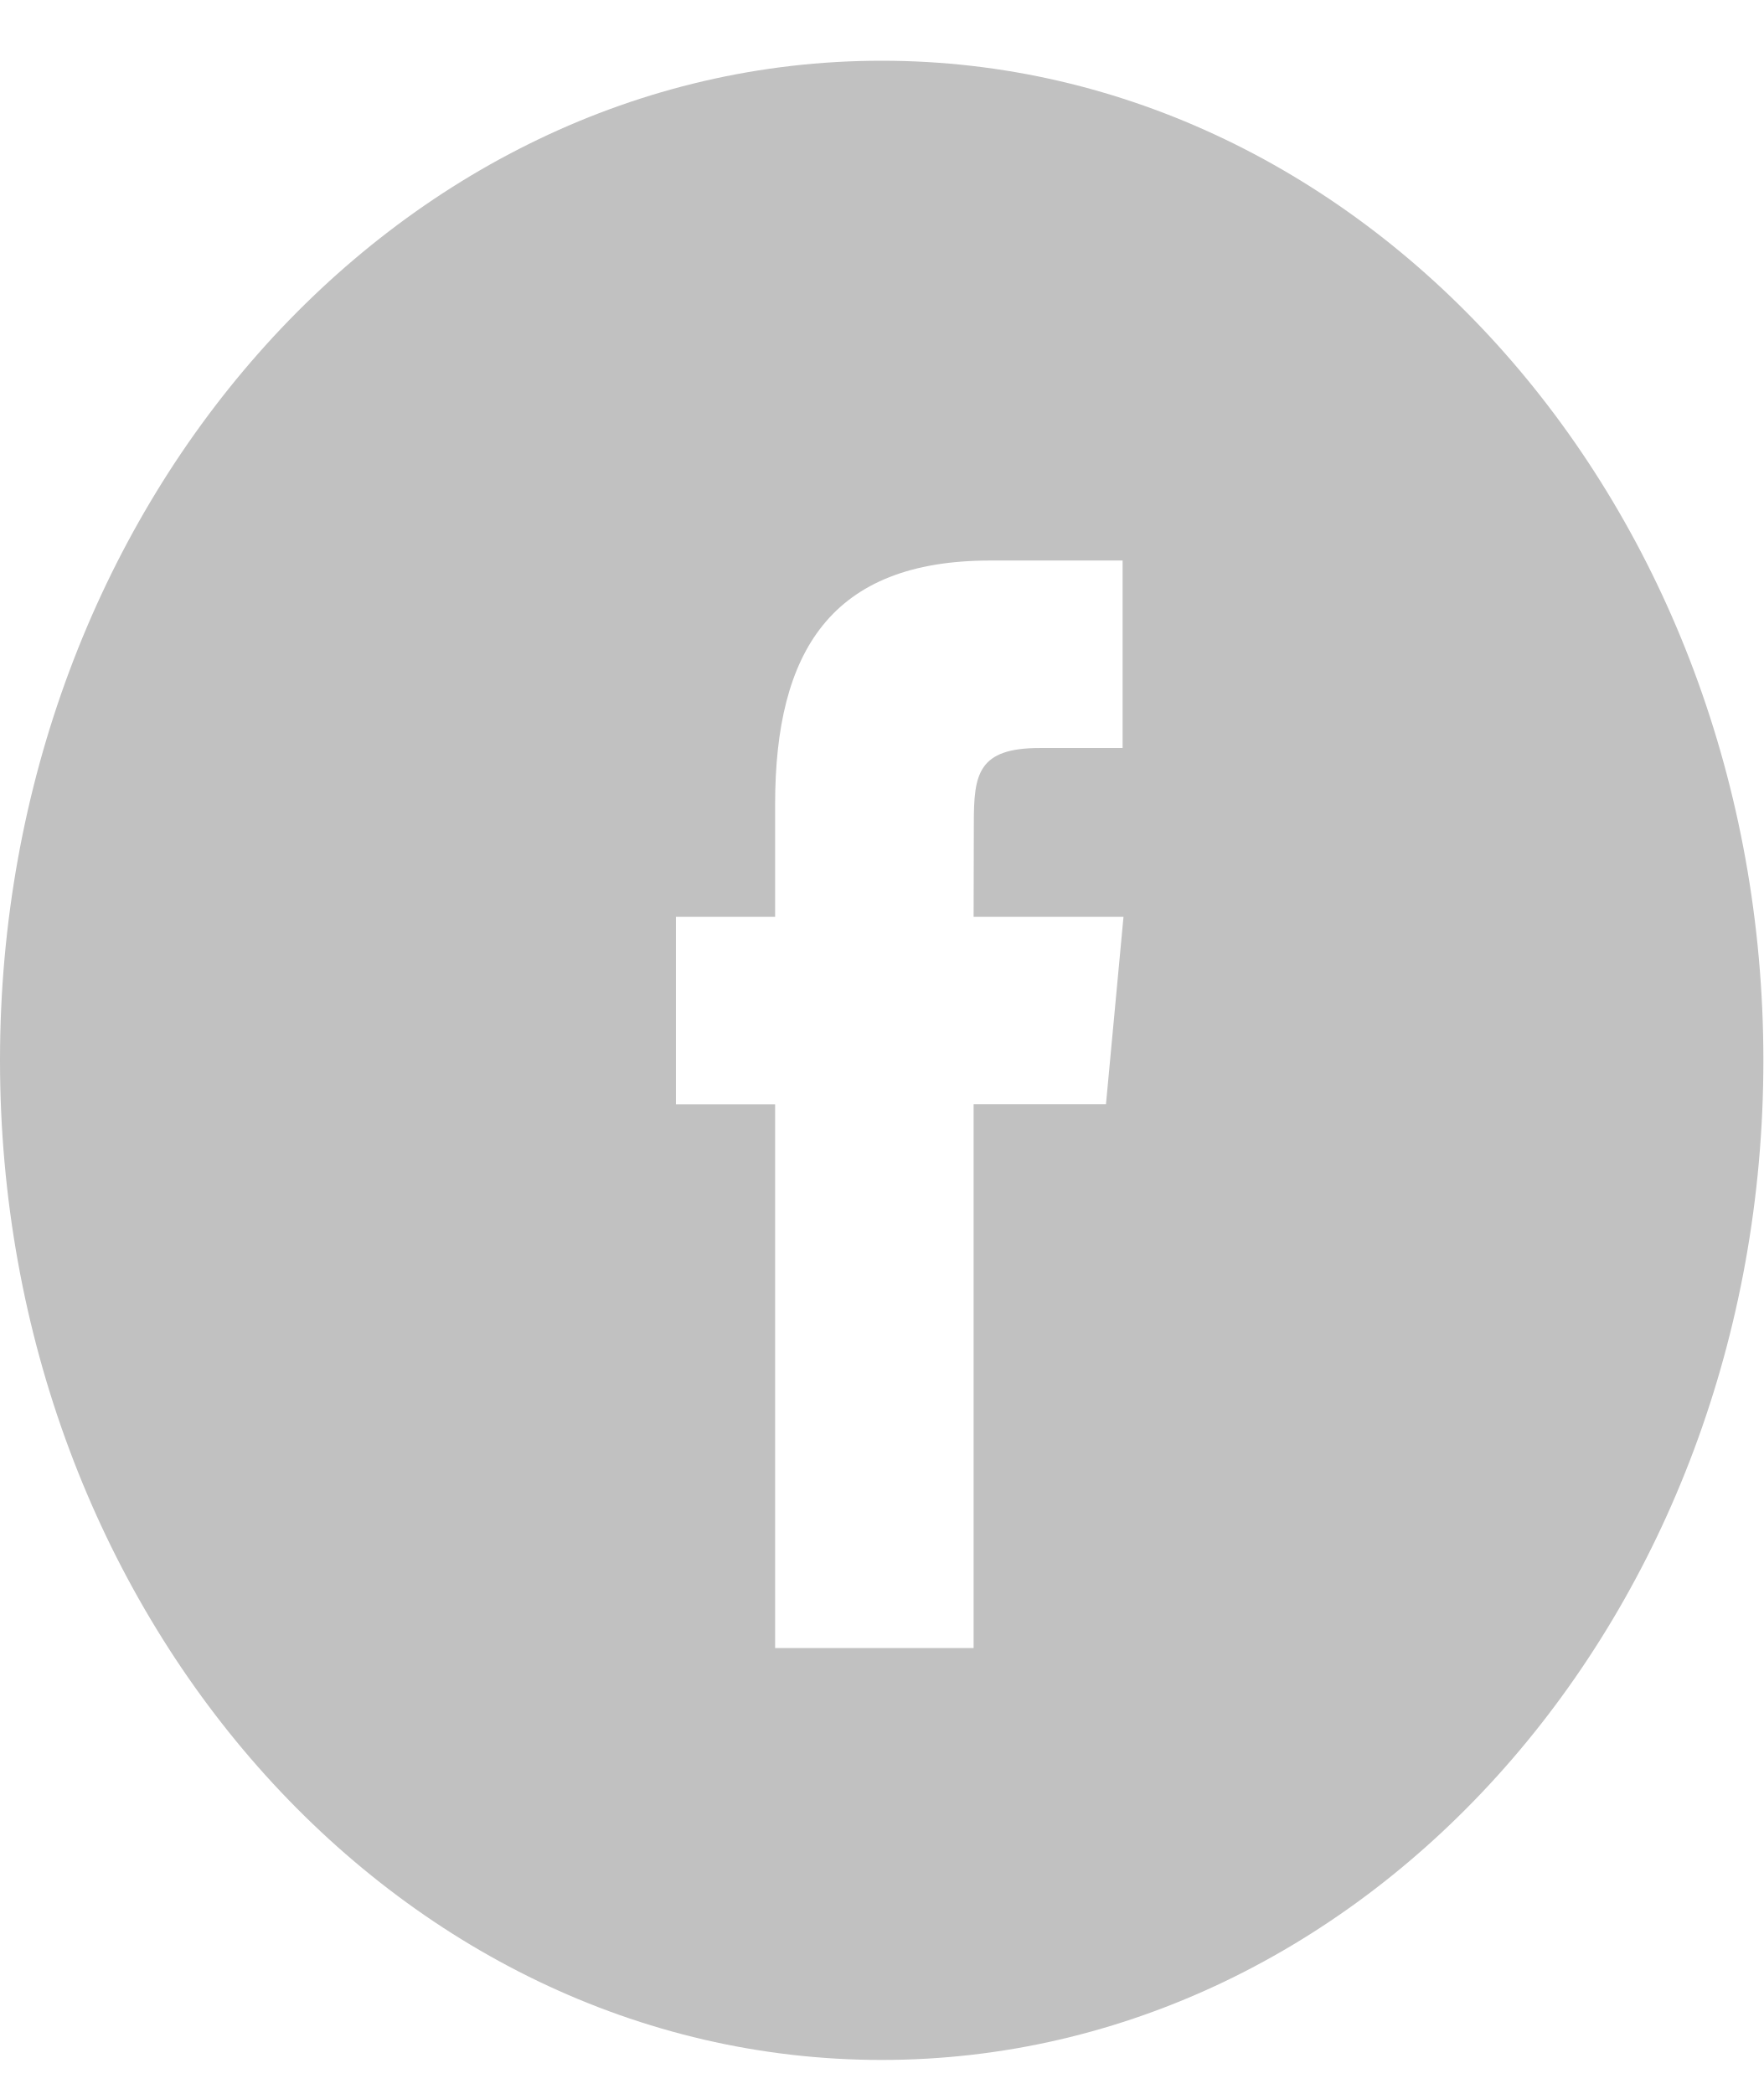
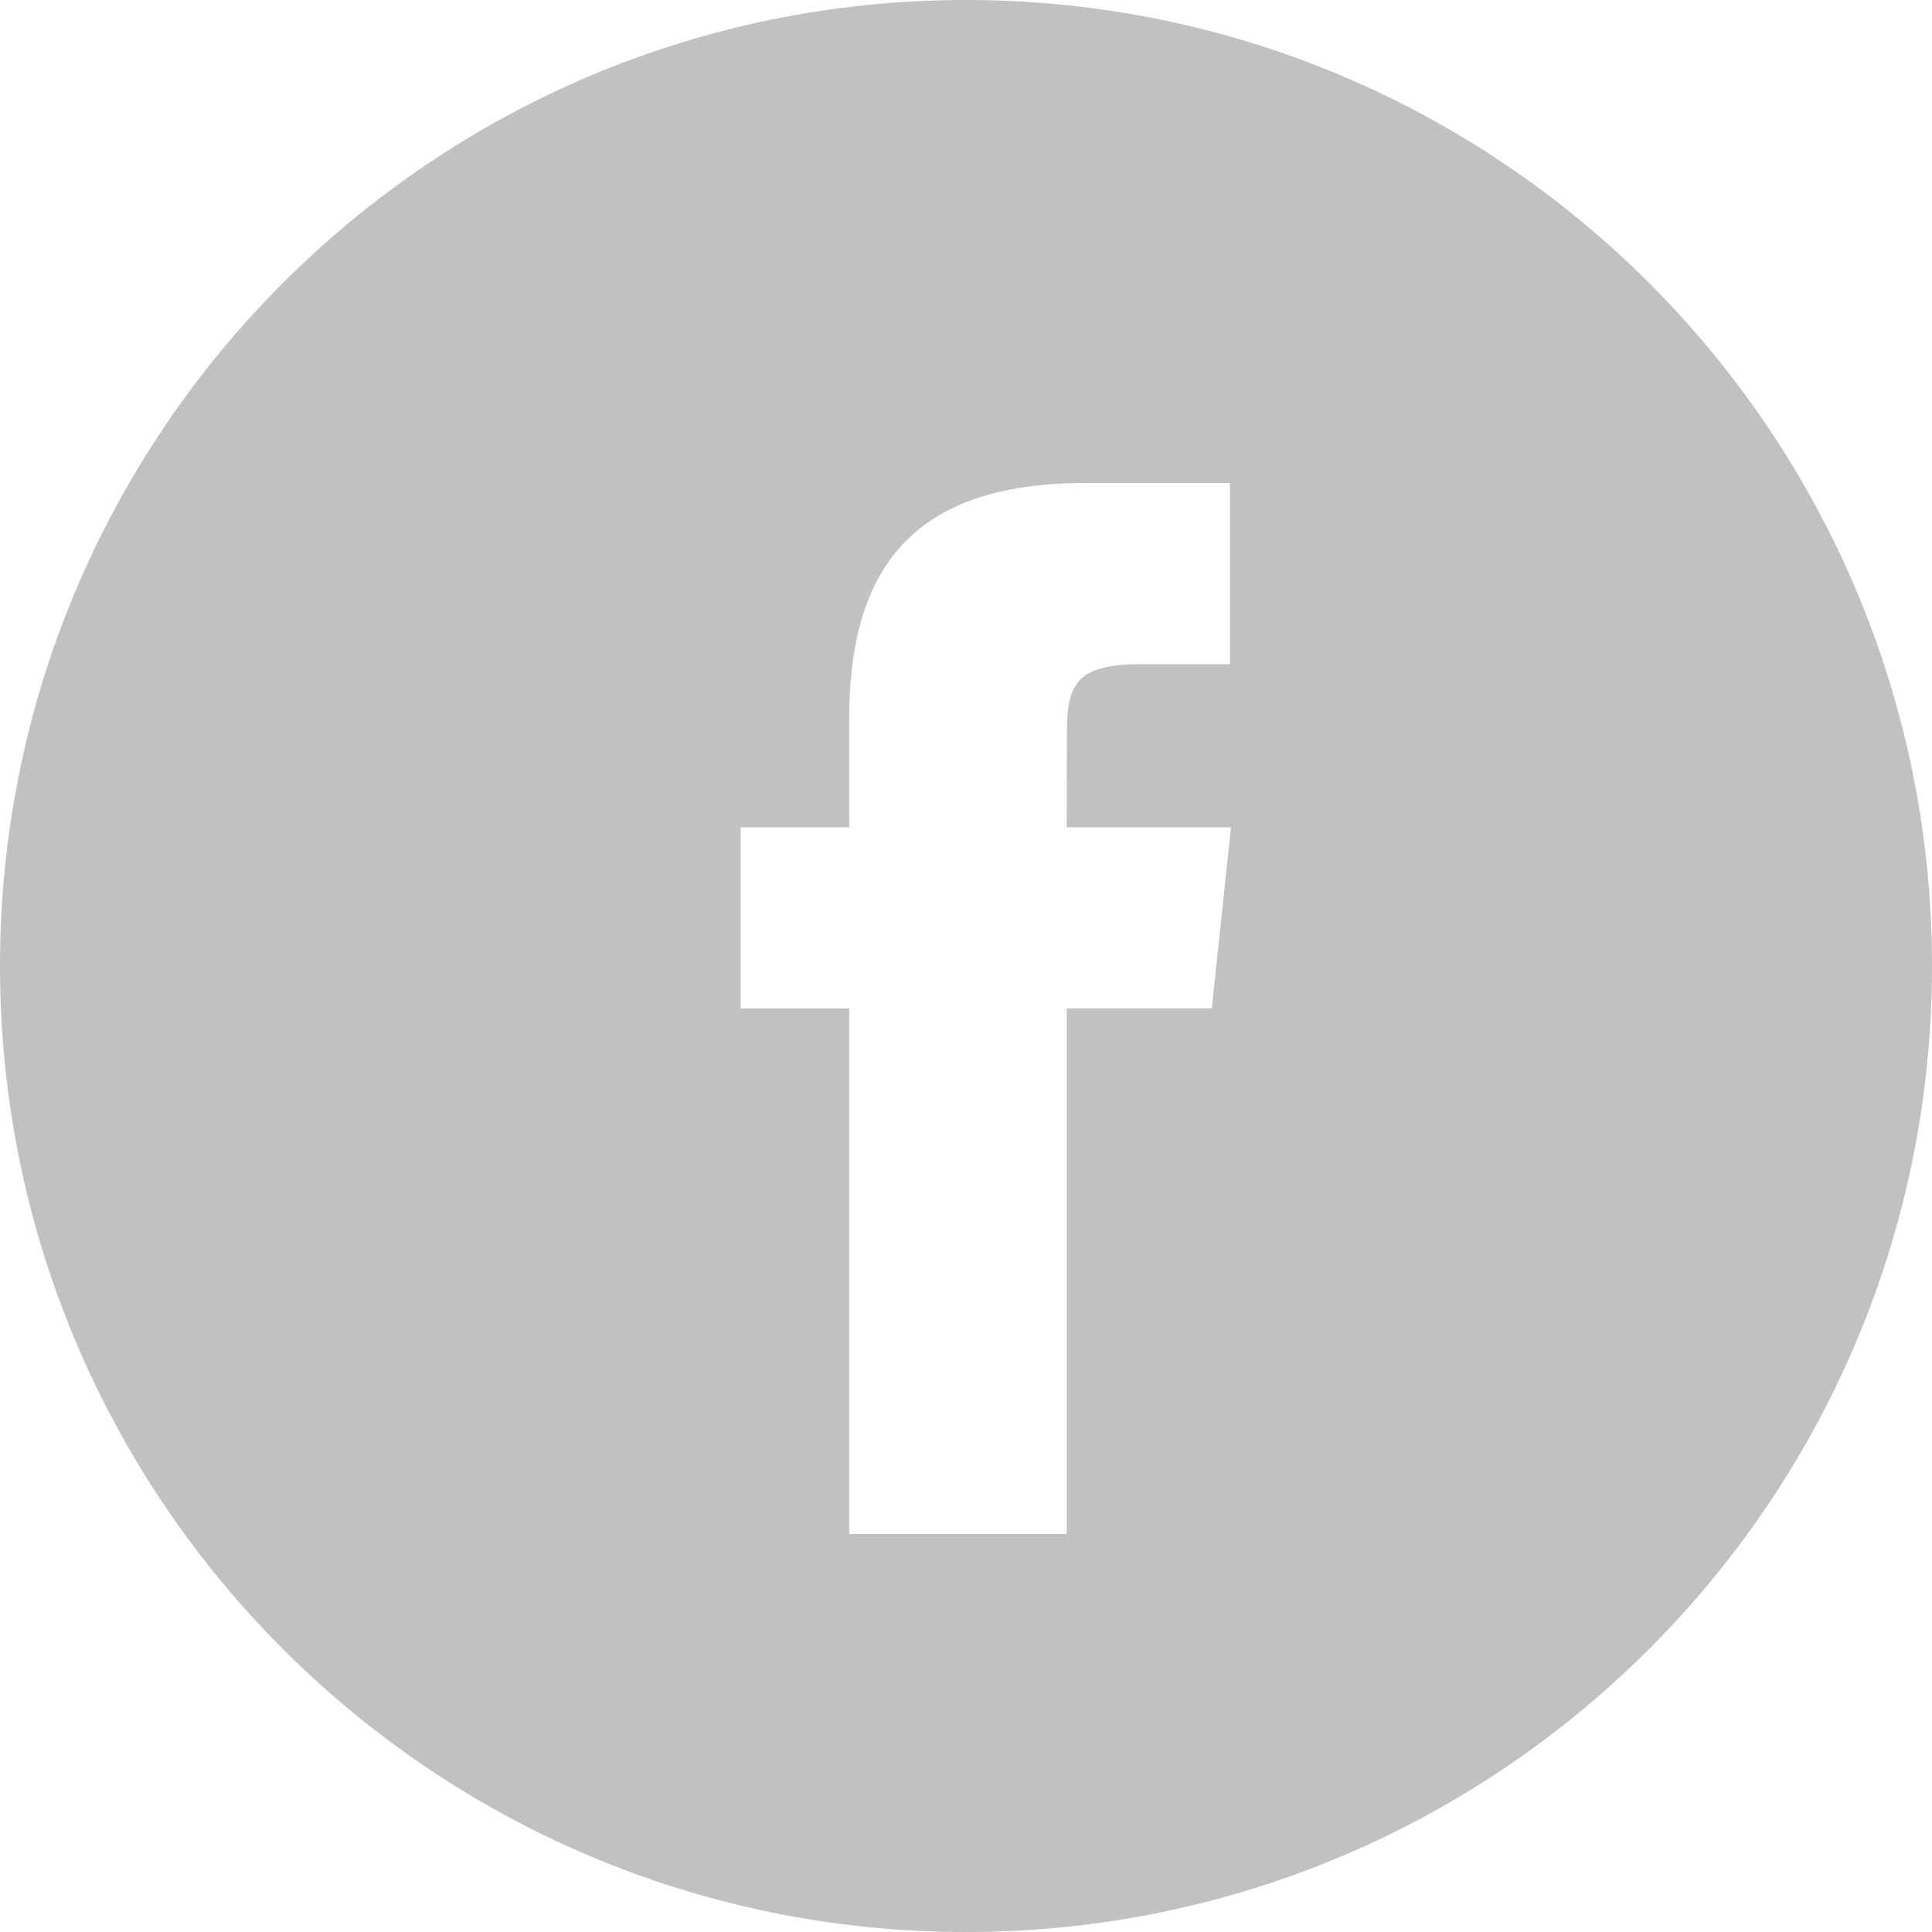
- <svg xmlns="http://www.w3.org/2000/svg" width="16" height="19" viewBox="0 0 16 19" fill="none">
-   <path fill-rule="evenodd" clip-rule="evenodd" d="M0 9.621C0 4.612 3.582 0.551 8 0.551C12.418 0.551 16 4.612 16 9.621C16 14.63 12.418 18.691 8 18.691C3.582 18.691 0 14.63 0 9.621ZM8.834 14.954V10.019H10.035L10.194 8.319H8.834L8.836 7.468C8.836 7.024 8.873 6.787 9.435 6.787H10.186V5.086H8.984C7.541 5.086 7.033 5.911 7.033 7.298V8.319H6.133V10.02H7.033V14.954H8.834Z" fill="#C1C1C1" />
+ <svg xmlns="http://www.w3.org/2000/svg" width="18" height="18" viewBox="0 0 18 18" fill="none">
+   <path fill-rule="evenodd" clip-rule="evenodd" d="M0 9C0 4.029 4.029 0 9 0C13.971 0 18 4.029 18 9C18 13.971 13.971 18 9 18C4.029 18 0 13.971 0 9ZM9.938 14.292V9.395H11.29L11.469 7.708H9.938L9.94 6.863C9.94 6.423 9.982 6.188 10.614 6.188H11.459V4.5H10.107C8.484 4.5 7.912 5.319 7.912 6.695V7.708H6.9V9.396H7.912V14.292H9.938Z" fill="#C1C1C1" />
</svg>
